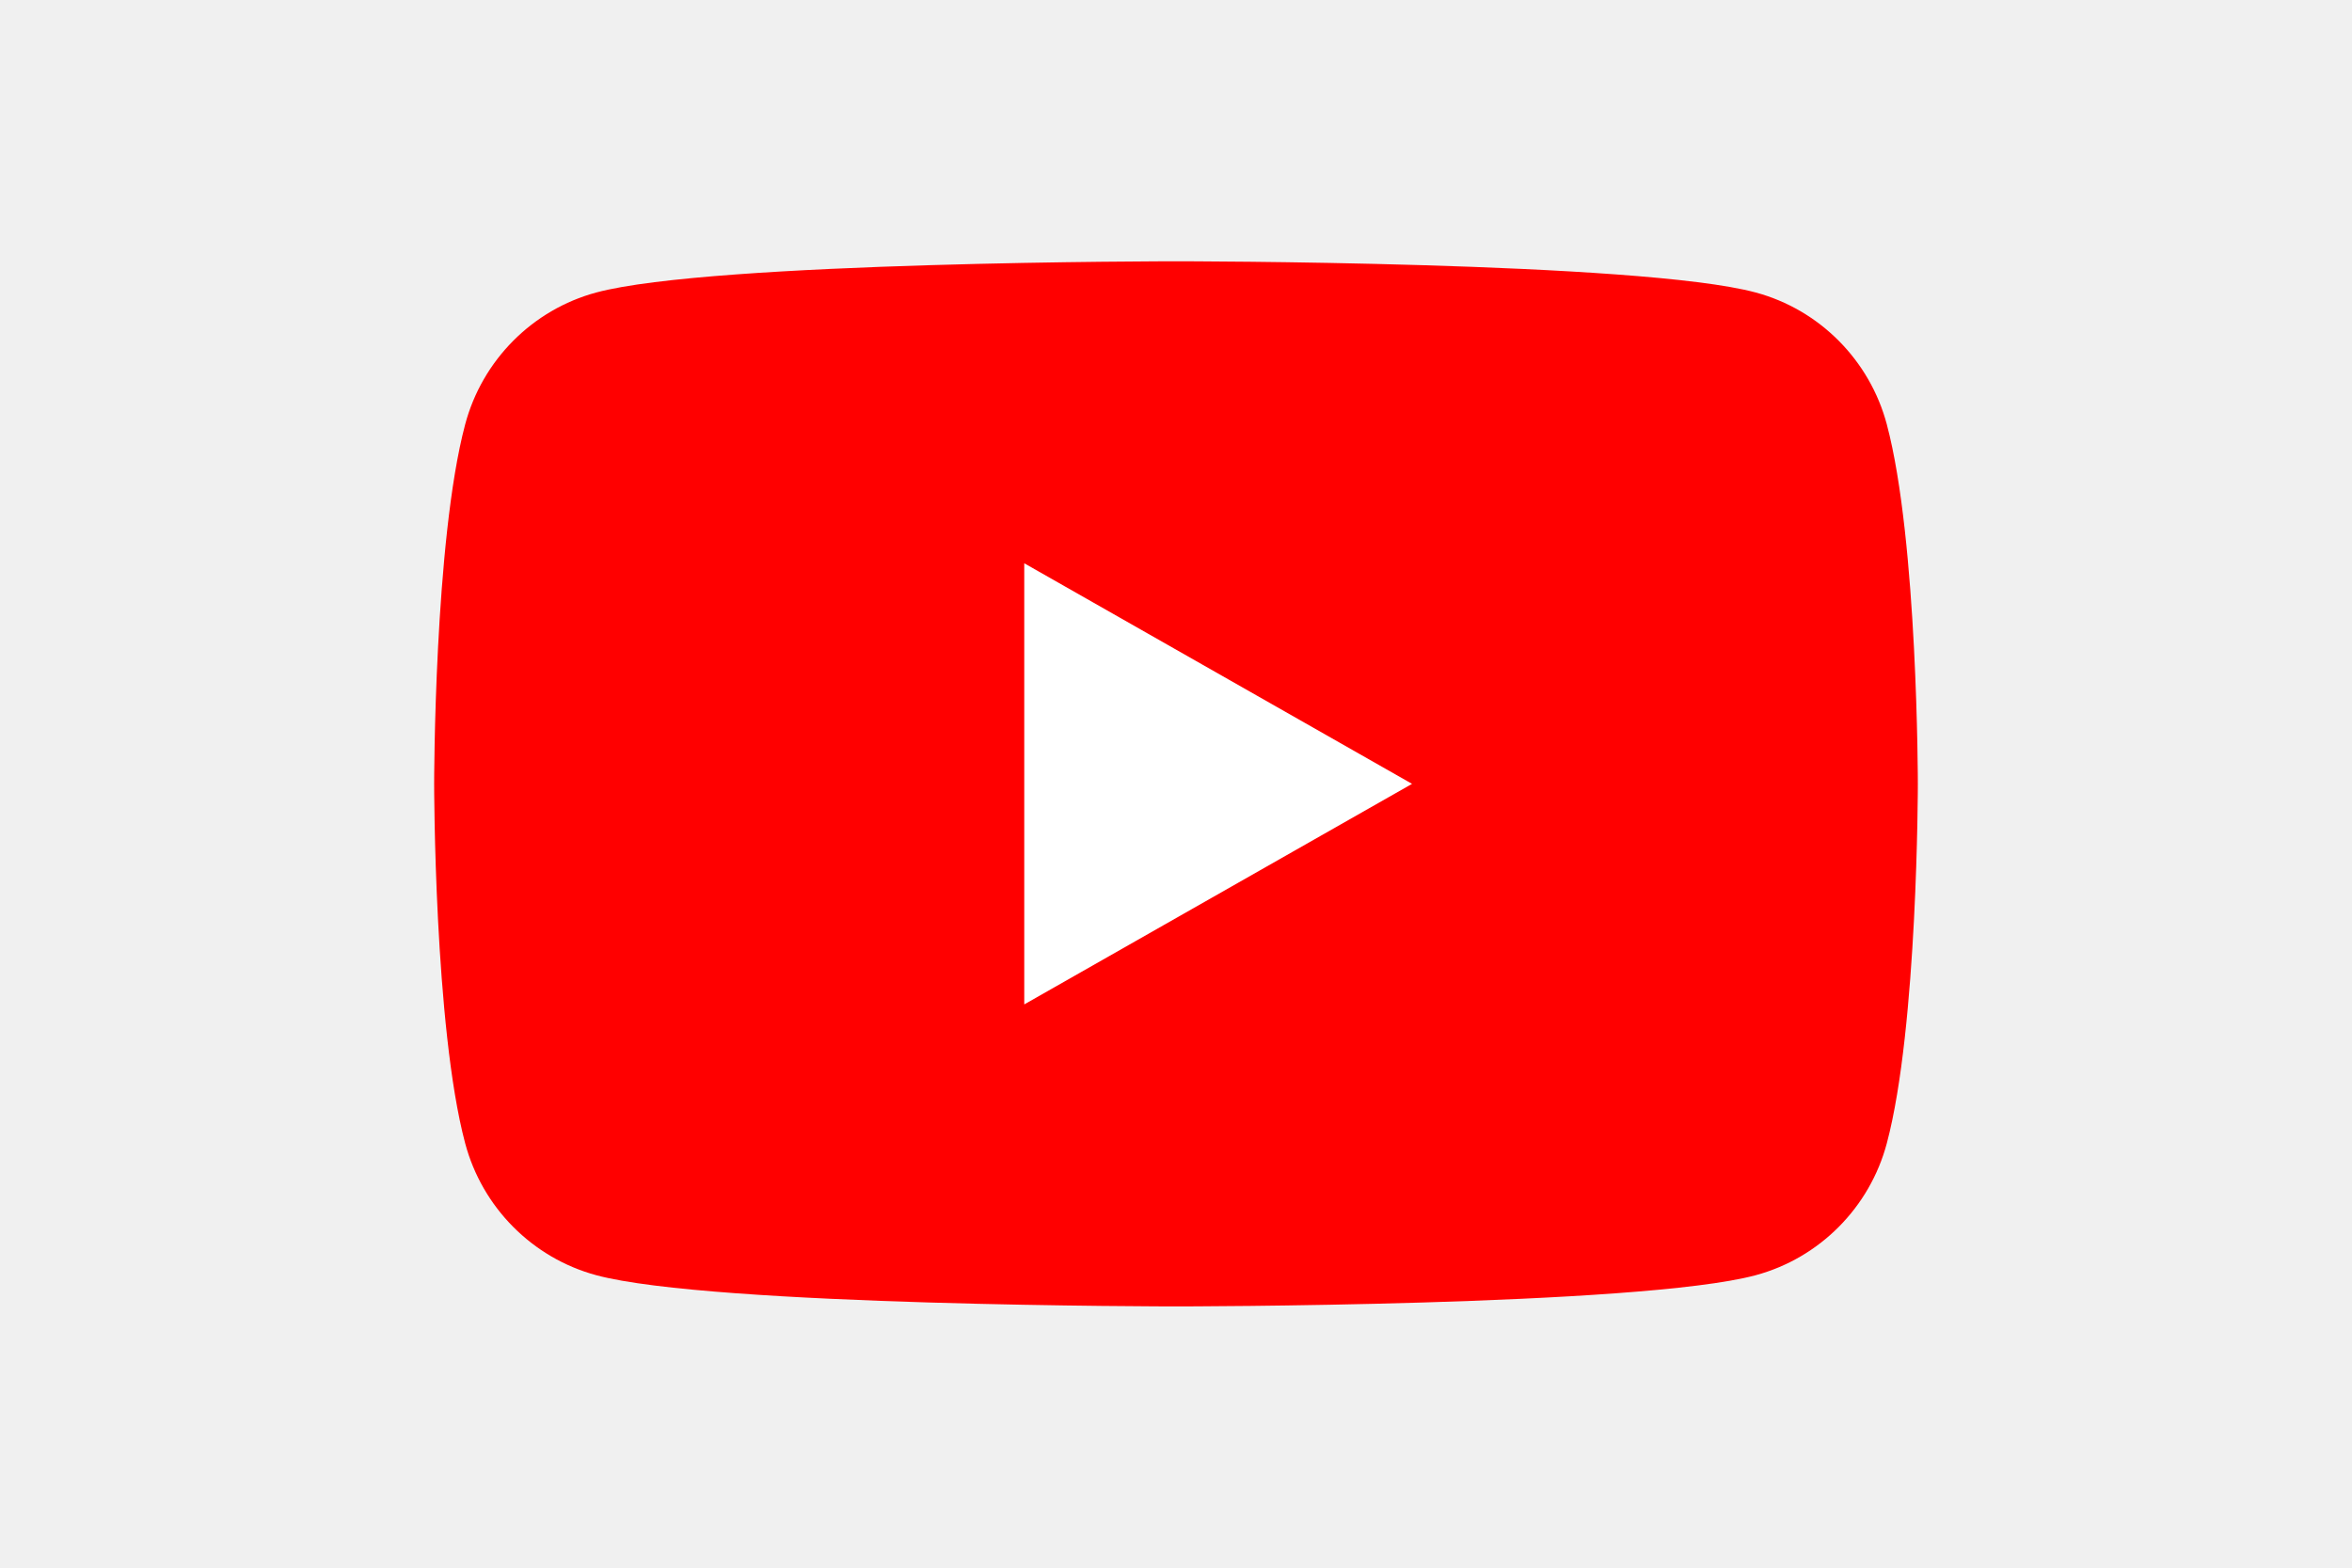
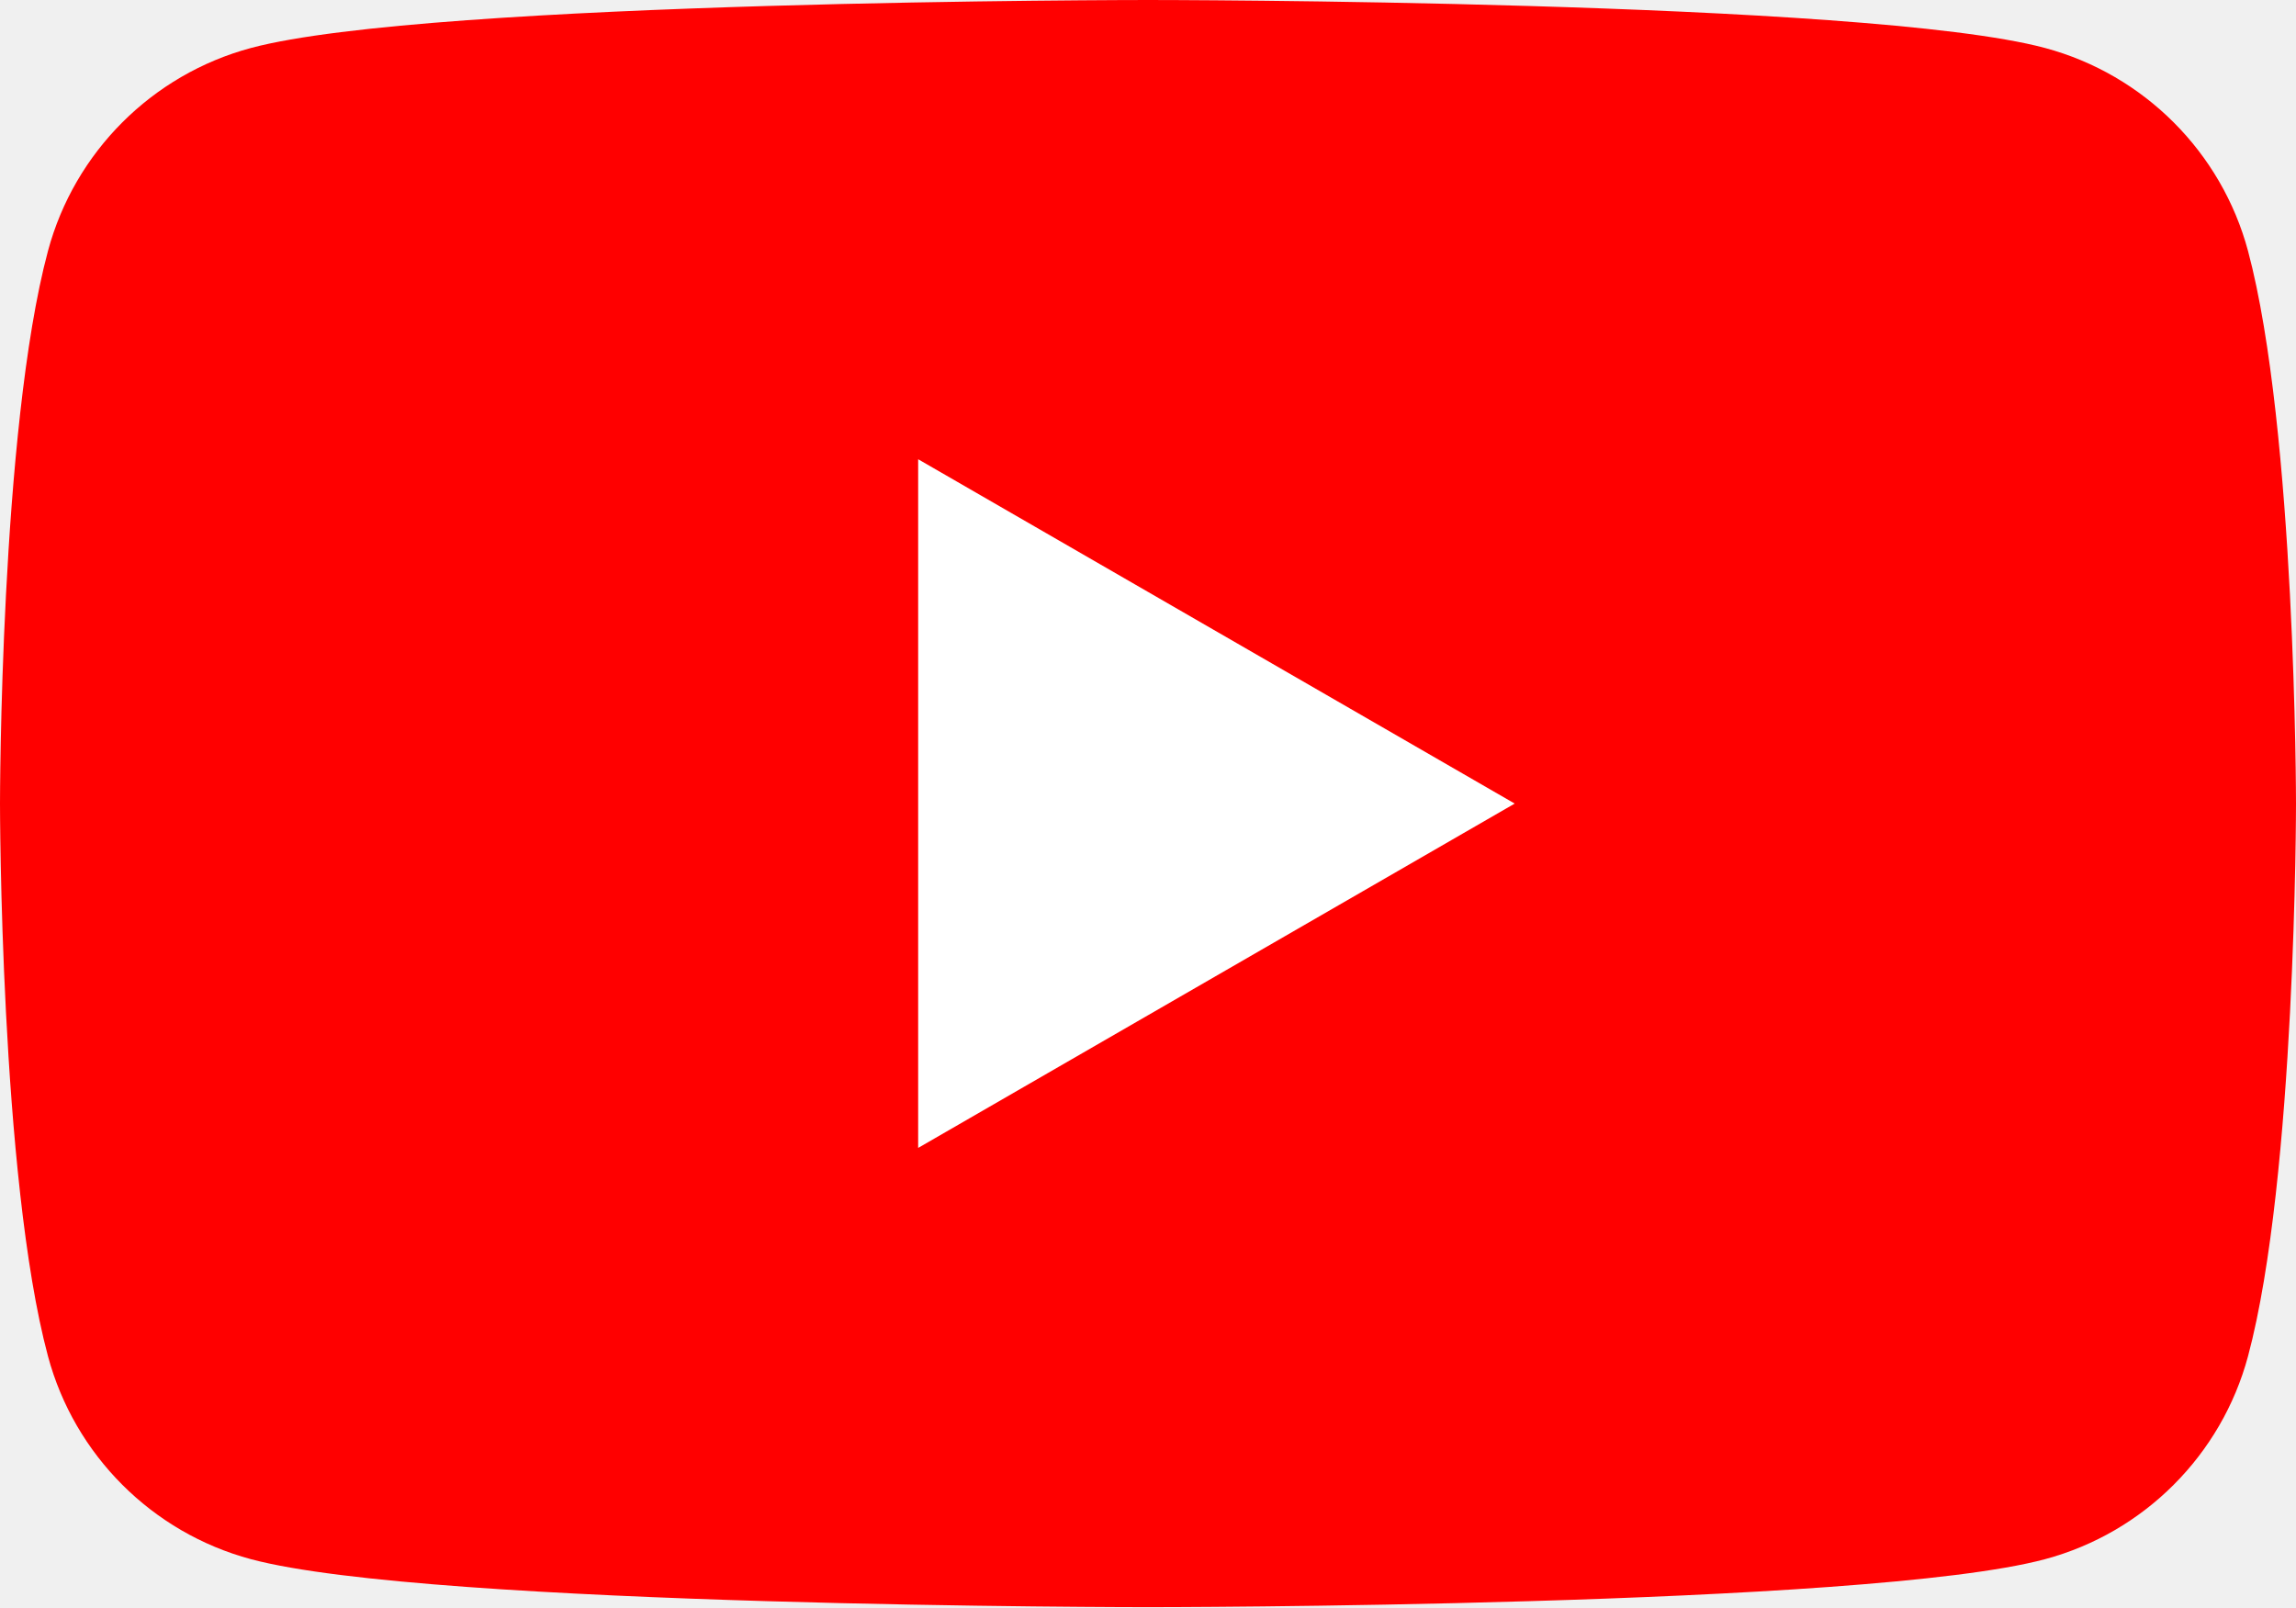
- <svg xmlns="http://www.w3.org/2000/svg" height="800" width="1200" viewBox="-35.2 -41.333 305.067 248">
-   <path d="M229.763 25.817c-2.699-10.162-10.65-18.165-20.748-20.881C190.716 0 117.333 0 117.333 0S43.951 0 25.651 4.936C15.553 7.652 7.6 15.655 4.903 25.817 0 44.236 0 82.667 0 82.667s0 38.429 4.903 56.85C7.6 149.68 15.553 157.681 25.65 160.4c18.3 4.934 91.682 4.934 91.682 4.934s73.383 0 91.682-4.934c10.098-2.718 18.049-10.72 20.748-20.882 4.904-18.421 4.904-56.85 4.904-56.85s0-38.431-4.904-56.85" fill="red" />
-   <path d="M93.333 117.559l61.333-34.89-61.333-34.894z" fill="#fff" />
+ <svg xmlns="http://www.w3.org/2000/svg" class="external-icon" viewBox="0 0 28.57  20" focusable="false" style="pointer-events: none; display: block; width: 100%; height: 100%;">
+   <svg viewBox="0 0 28.57 20" preserveAspectRatio="xMidYMid meet">
+     <g>
+       <path d="M27.973 3.123C27.643 1.893 26.677 0.927 25.447 0.597C23.22 2.24288e-07 14.285 0 14.285 0C14.285 0 5.35 2.24288e-07 3.123 0.597C1.893 0.927 0.927 1.893 0.597 3.123C2.24288e-07 5.35 0 10 0 10C0 10 2.24288e-07 14.65 0.597 16.877C0.927 18.107 1.893 19.073 3.123 19.403C5.35 20 14.285 20 14.285 20C14.285 20 23.22 20 25.447 19.403C26.677 19.073 27.643 18.107 27.973 16.877C28.57 14.65 28.57 10 28.57 10C28.57 10 28.568 5.35 27.973 3.123Z" fill="#FF0000" />
+       <path d="M11.425 14.285L18.848 10L11.425 5.715V14.285Z" fill="white" />
+     </g>
+   </svg>
</svg>
